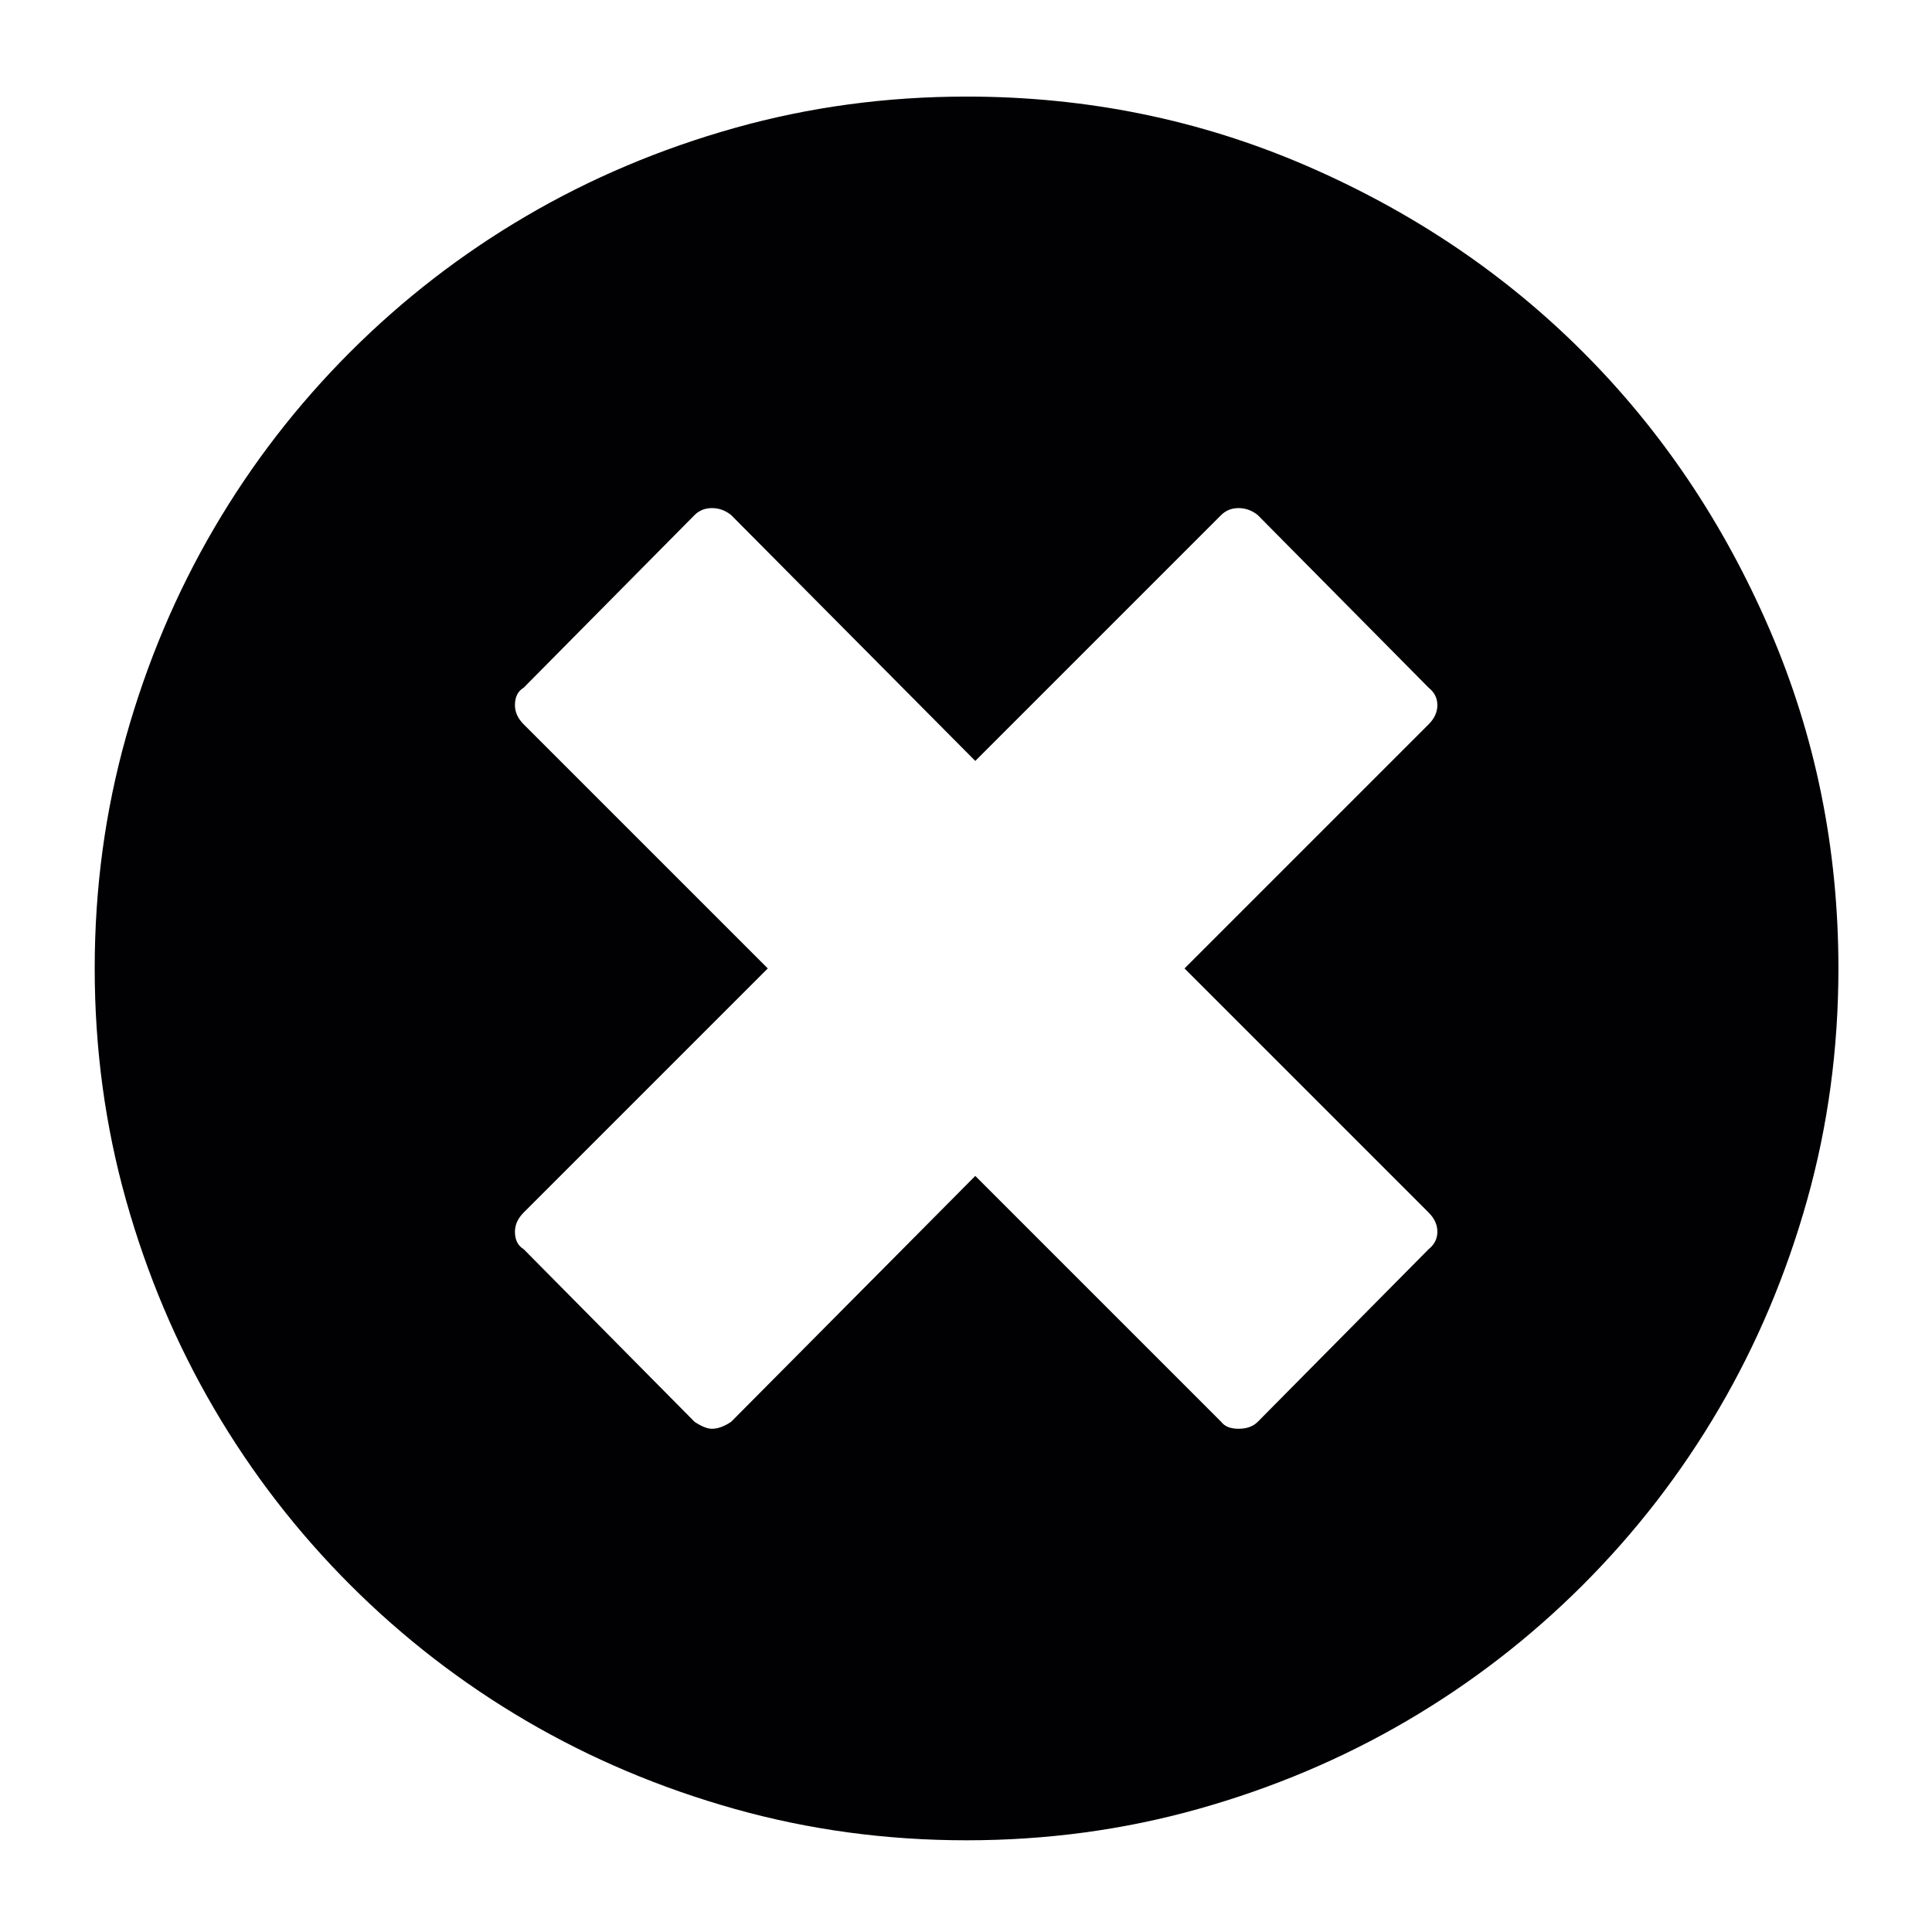
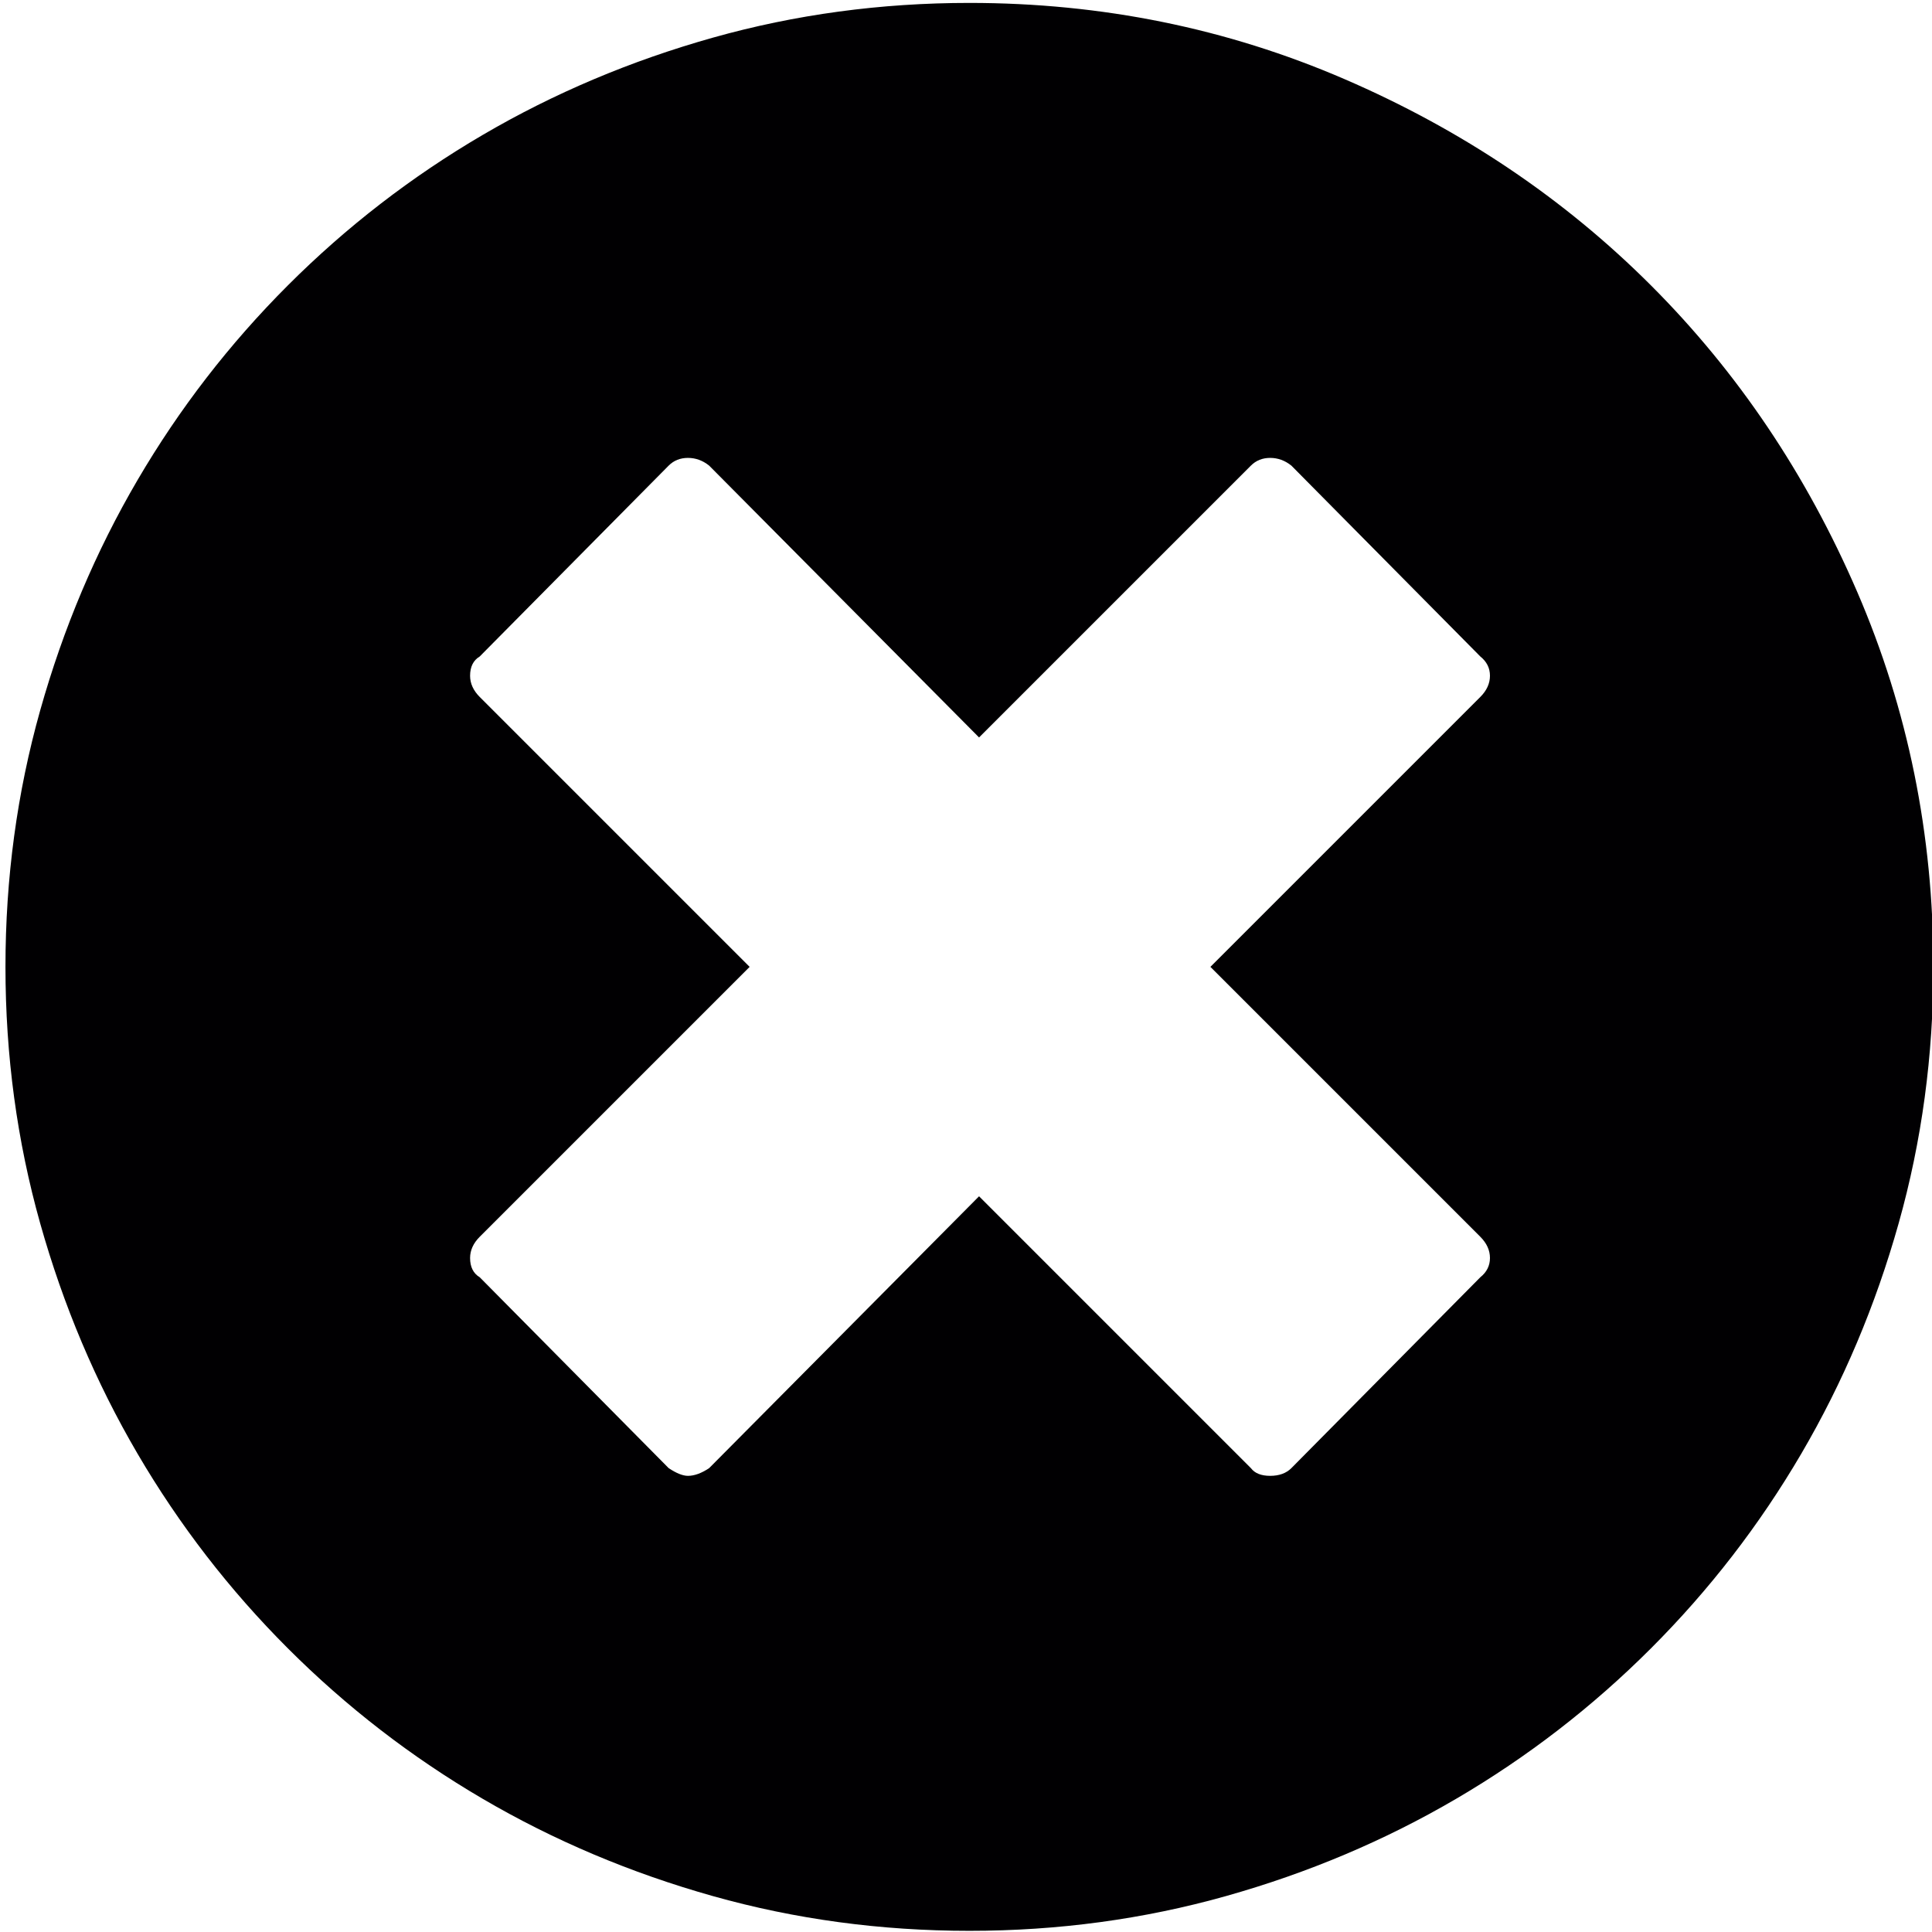
<svg xmlns="http://www.w3.org/2000/svg" version="1.1" id="Capa_1" x="0px" y="0px" viewBox="0 0 612 612" style="enable-background:new 0 0 612 612;" xml:space="preserve">
  <defs id="defs41" />
-   <g id="g3" transform="matrix(0.9025424,0,0,0.9025424,30,30.59322)">
-     <g id="g5">
-       <path style="fill:#010002" d="M 587.826,186.966 C 571.71,149.634 549.882,117.198 522.342,89.658 494.802,62.118 462.366,40.29 425.034,24.174 387.702,8.058 348.024,0 306,0 277.848,0 250.716,3.672 224.604,11.016 198.492,18.36 174.114,28.662 151.47,41.922 128.826,55.182 108.222,71.094 89.658,89.658 71.094,108.222 55.182,128.826 41.922,151.47 28.662,174.116 18.36,198.492 11.016,224.604 3.672,250.716 0,277.848 0,306 c 0,28.152 3.672,55.284 11.016,81.396 7.344,26.11 17.646,50.487 30.906,73.134 13.26,22.644 29.172,43.249 47.736,61.812 18.564,18.564 39.168,34.478 61.812,47.736 22.644,13.26 47.022,23.561 73.134,30.906 C 250.716,608.328 277.848,612 306,612 c 28.152,0 55.284,-3.672 81.396,-11.016 26.111,-7.346 50.488,-17.646 73.135,-30.906 22.644,-13.259 43.249,-29.172 61.812,-47.736 18.564,-18.563 34.478,-39.168 47.736,-61.812 13.26,-22.646 23.561,-47.023 30.906,-73.135 C 608.328,361.284 612,334.152 612,306 612,263.976 603.942,224.298 587.826,186.966 Z M 468.18,391.68 c 2.04,2.04 3.063,4.284 3.063,6.732 0,2.448 -1.021,4.488 -3.063,6.12 l -59.976,60.588 c -1.631,1.632 -3.876,2.448 -6.732,2.448 -2.854,0 -4.895,-0.816 -6.12,-2.448 L 309.06,378.828 223.38,465.12 c -2.448,1.632 -4.692,2.448 -6.732,2.448 -1.632,0 -3.672,-0.816 -6.12,-2.448 l -59.976,-60.588 c -2.04,-1.226 -3.06,-3.267 -3.06,-6.12 0,-2.448 1.02,-4.692 3.06,-6.732 l 85.68,-85.68 -85.68,-85.68 c -2.04,-2.04 -3.06,-4.284 -3.06,-6.732 0,-2.856 1.02,-4.896 3.06,-6.12 l 59.976,-60.588 c 1.632,-1.632 3.672,-2.448 6.12,-2.448 2.448,0 4.692,0.816 6.732,2.448 l 85.68,86.292 86.292,-86.292 c 1.635,-1.632 3.675,-2.448 6.12,-2.448 2.448,0 4.692,0.816 6.732,2.448 l 59.976,60.588 c 2.04,1.632 3.063,3.672 3.063,6.12 0,2.448 -1.021,4.692 -3.063,6.732 L 382.5,306 l 85.68,85.68 z" id="path7" />
-     </g>
+   <g id="g5" transform="matrix(0.9978814,0,0,0.9978814,1.730401,0.9237285)">
+     <path id="path7" d="M 587.826,186.966 C 571.71,149.634 549.882,117.198 522.342,89.658 494.802,62.118 462.366,40.29 425.034,24.174 387.702,8.058 348.024,0 306,0 277.848,0 250.716,3.672 224.604,11.016 198.492,18.36 174.114,28.662 151.47,41.922 128.826,55.182 108.222,71.094 89.658,89.658 71.094,108.222 55.182,128.826 41.922,151.47 28.662,174.116 18.36,198.492 11.016,224.604 3.672,250.716 0,277.848 0,306 c 0,28.152 3.672,55.284 11.016,81.396 7.344,26.11 17.646,50.487 30.906,73.134 13.26,22.644 29.172,43.249 47.736,61.812 18.564,18.564 39.168,34.478 61.812,47.736 22.644,13.26 47.022,23.561 73.134,30.906 C 250.716,608.328 277.848,612 306,612 c 28.152,0 55.284,-3.672 81.396,-11.016 26.111,-7.346 50.488,-17.646 73.135,-30.906 22.644,-13.259 43.249,-29.172 61.812,-47.736 18.564,-18.563 34.478,-39.168 47.736,-61.812 13.26,-22.646 23.561,-47.023 30.906,-73.135 C 608.328,361.284 612,334.152 612,306 612,263.976 603.942,224.298 587.826,186.966 Z M 468.18,391.68 c 2.04,2.04 3.063,4.284 3.063,6.732 0,2.448 -1.021,4.488 -3.063,6.12 l -59.976,60.588 c -1.631,1.632 -3.876,2.448 -6.732,2.448 -2.854,0 -4.895,-0.816 -6.12,-2.448 L 309.06,378.828 223.38,465.12 c -2.448,1.632 -4.692,2.448 -6.732,2.448 -1.632,0 -3.672,-0.816 -6.12,-2.448 l -59.976,-60.588 c -2.04,-1.226 -3.06,-3.267 -3.06,-6.12 0,-2.448 1.02,-4.692 3.06,-6.732 l 85.68,-85.68 -85.68,-85.68 c -2.04,-2.04 -3.06,-4.284 -3.06,-6.732 0,-2.856 1.02,-4.896 3.06,-6.12 l 59.976,-60.588 c 1.632,-1.632 3.672,-2.448 6.12,-2.448 2.448,0 4.692,0.816 6.732,2.448 l 85.68,86.292 86.292,-86.292 c 1.635,-1.632 3.675,-2.448 6.12,-2.448 2.448,0 4.692,0.816 6.732,2.448 l 59.976,60.588 c 2.04,1.632 3.063,3.672 3.063,6.12 0,2.448 -1.021,4.692 -3.063,6.732 L 382.5,306 l 85.68,85.68 z" style="fill:#010002" />
  </g>
  <g id="g9" />
  <g id="g11" />
  <g id="g13" />
  <g id="g15" />
  <g id="g17" />
  <g id="g19" />
  <g id="g21" />
  <g id="g23" />
  <g id="g25" />
  <g id="g27" />
  <g id="g29" />
  <g id="g31" />
  <g id="g33" />
  <g id="g35" />
  <g id="g37" />
</svg>
